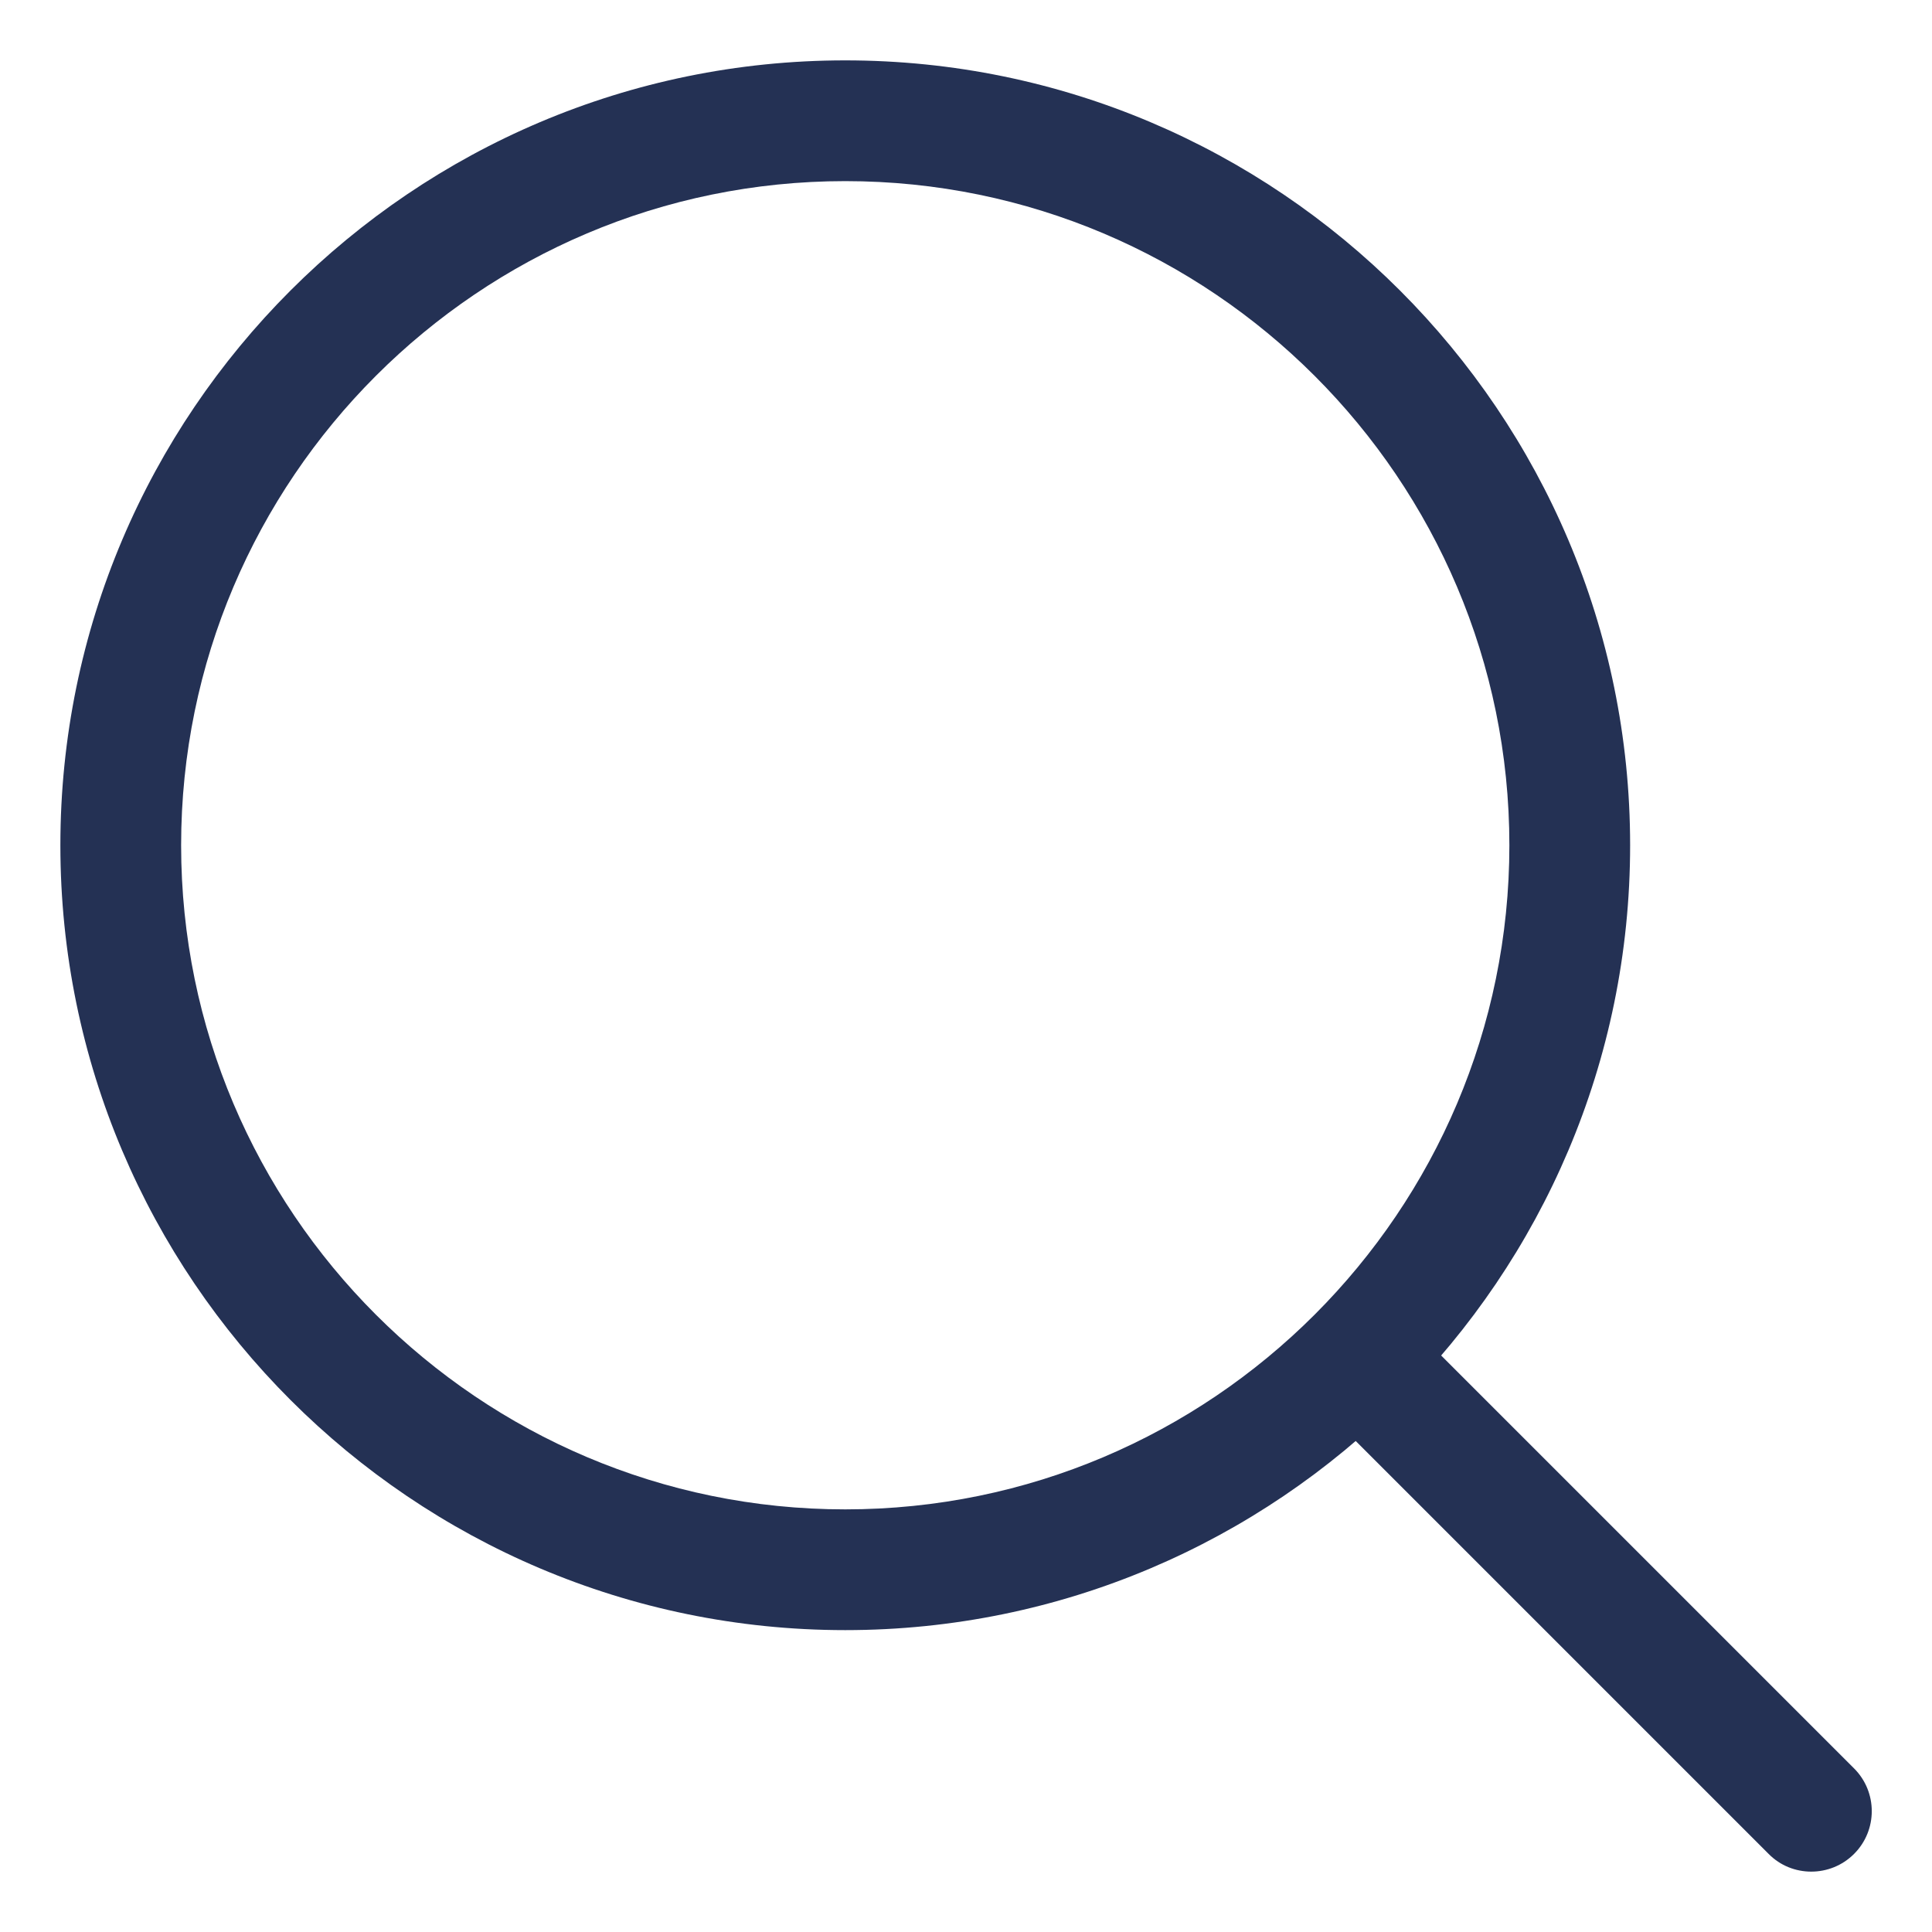
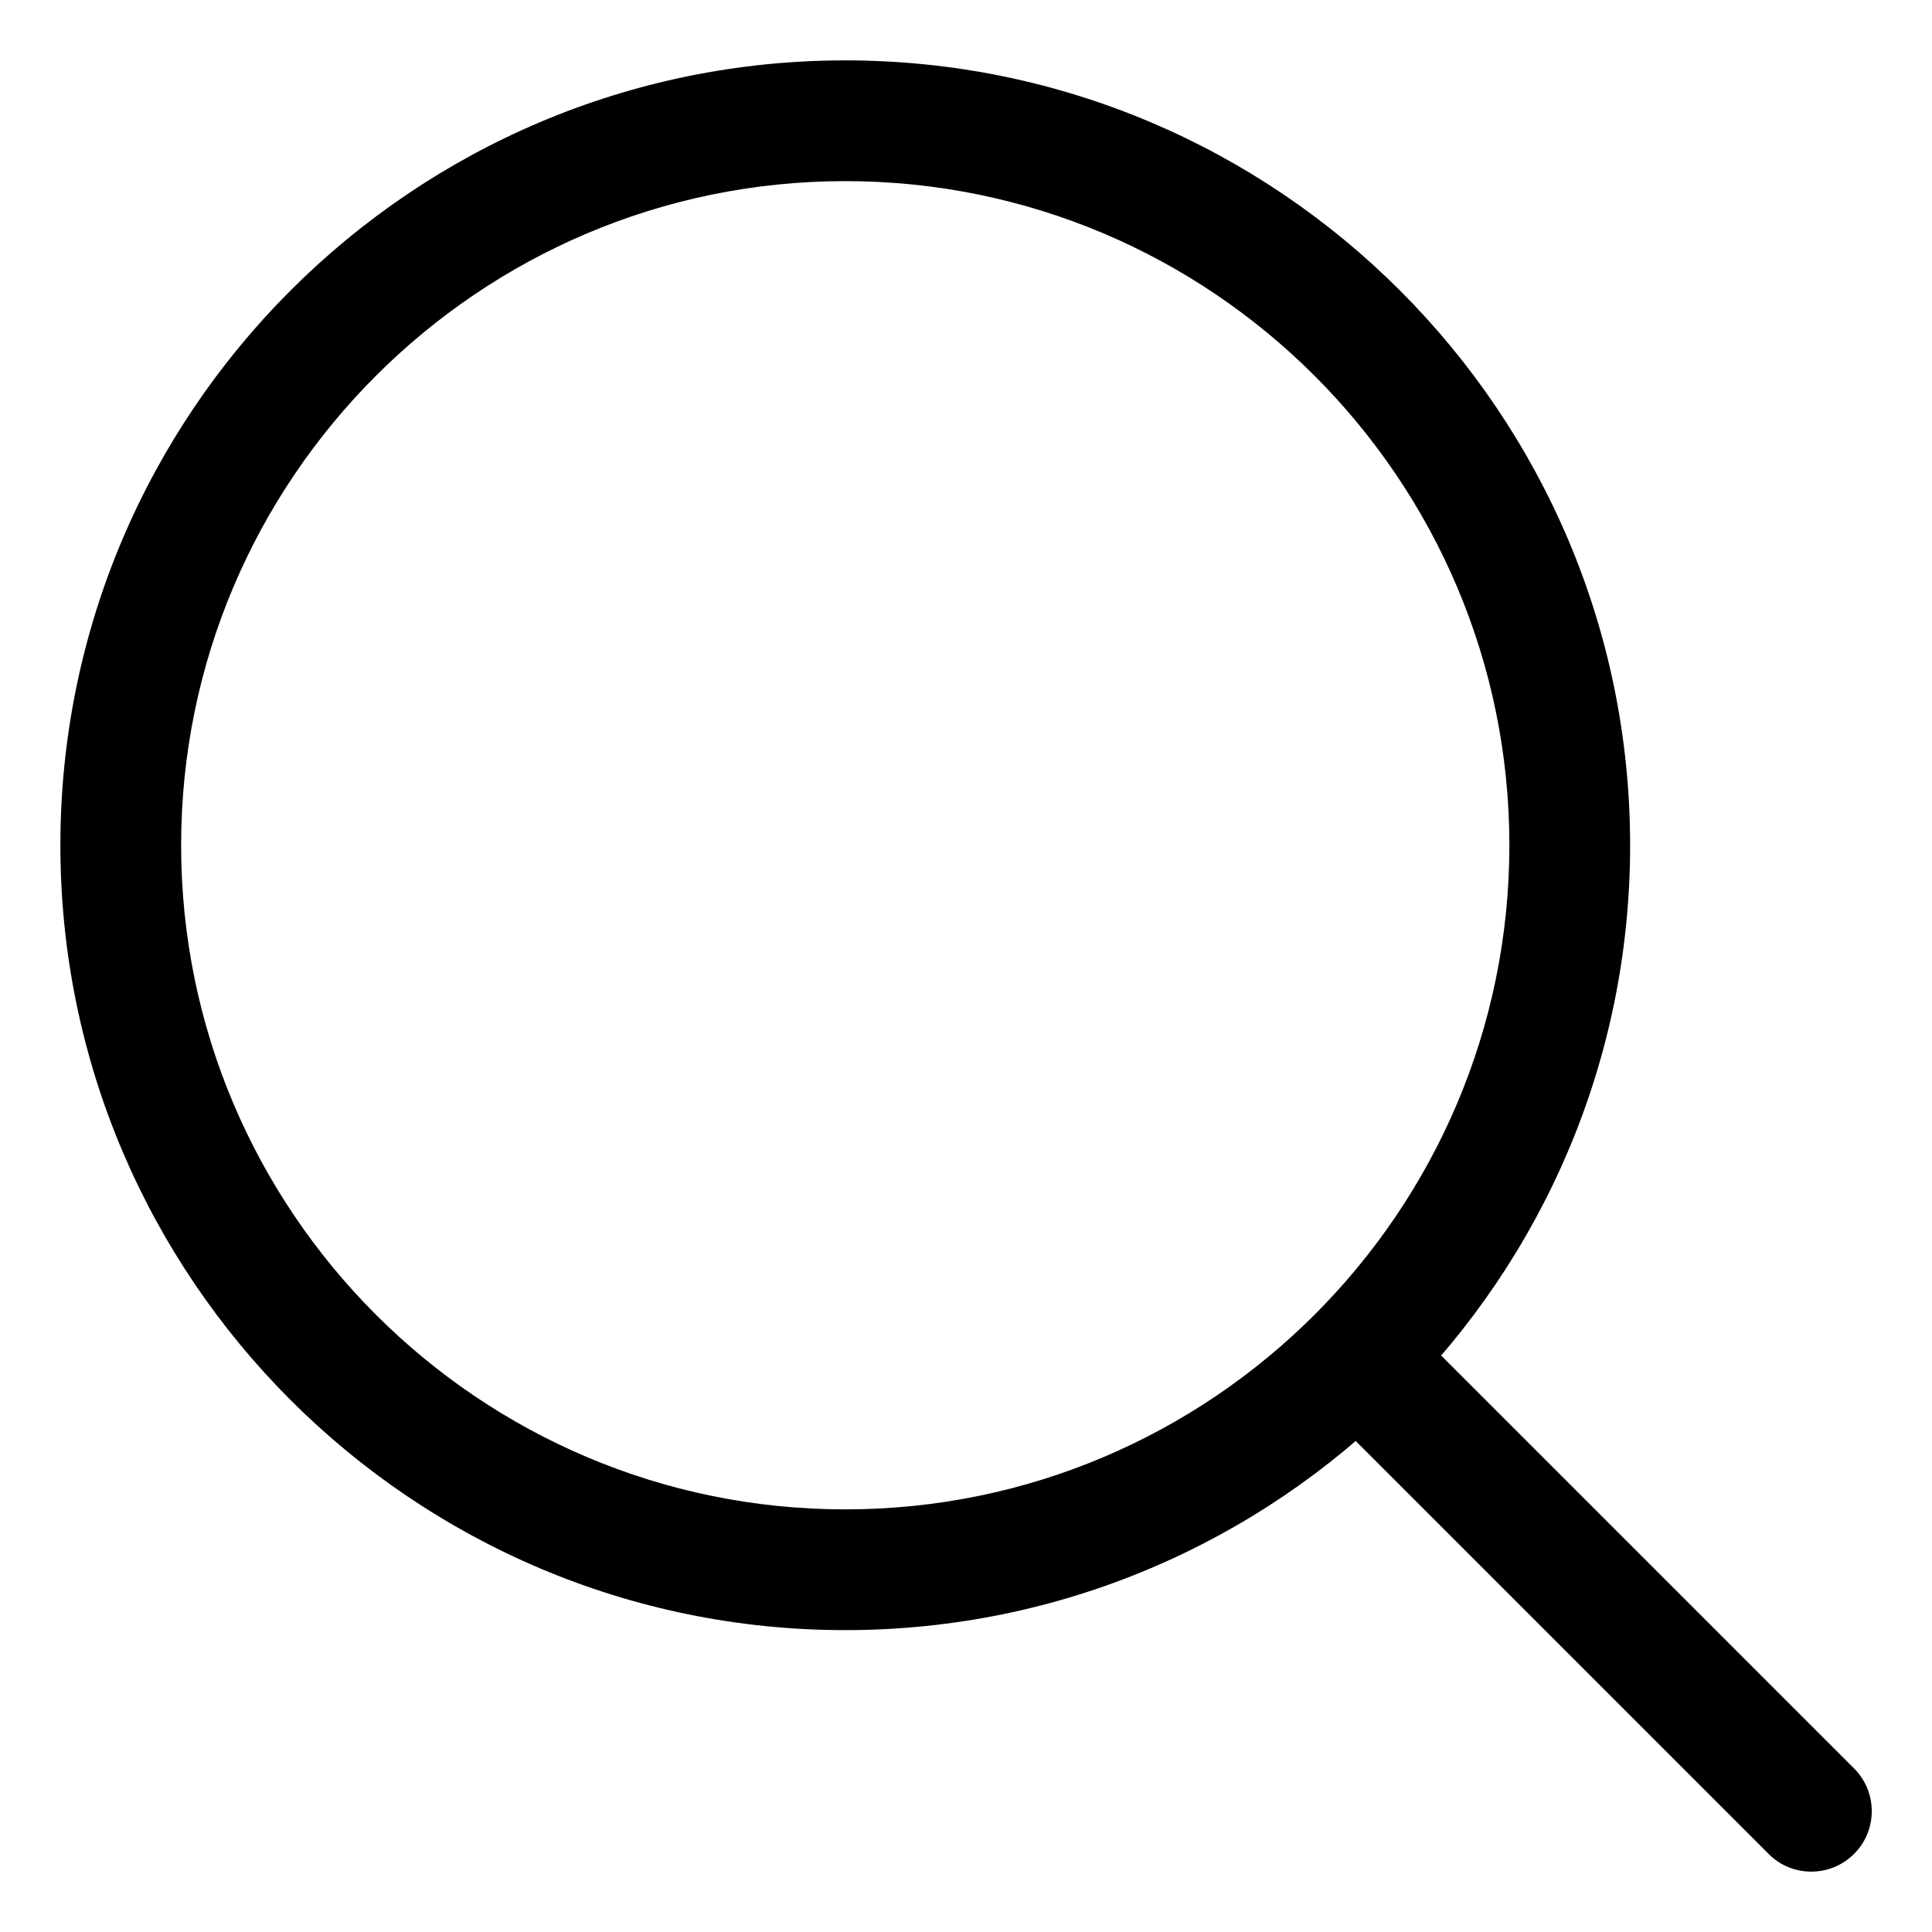
<svg xmlns="http://www.w3.org/2000/svg" t="1575012860099" class="icon" viewBox="0 0 1024 1024" version="1.1" p-id="2025" width="200" height="200">
  <defs>
    <style type="text/css" />
  </defs>
-   <path d="M448 864C218.6 864 32 677.4 32 448S218.6 32 448 32s416 186.6 416 416-186.6 416-416 416z m0-768C253.9 96 96 253.9 96 448s157.9 352 352 352 352-157.9 352-352S642.1 96 448 96z" fill="#243154" p-id="2026" />
-   <path d="M960 992c-8.2 0-16.4-3.1-22.6-9.4l-224-224c-12.5-12.5-12.5-32.8 0-45.3s32.8-12.5 45.3 0l224 224c12.5 12.5 12.5 32.8 0 45.3-6.3 6.3-14.5 9.4-22.7 9.4z" fill="#243154" p-id="2027" />
+   <path d="M448 864C218.6 864 32 677.4 32 448S218.6 32 448 32s416 186.6 416 416-186.6 416-416 416z m0-768C253.9 96 96 253.9 96 448s157.9 352 352 352 352-157.9 352-352S642.1 96 448 96z" p-id="2026" />
+   <path d="M960 992c-8.2 0-16.4-3.1-22.6-9.4l-224-224c-12.5-12.5-12.5-32.8 0-45.3s32.8-12.5 45.3 0l224 224c12.5 12.5 12.5 32.8 0 45.3-6.3 6.3-14.5 9.4-22.7 9.4z" p-id="2027" />
</svg>
